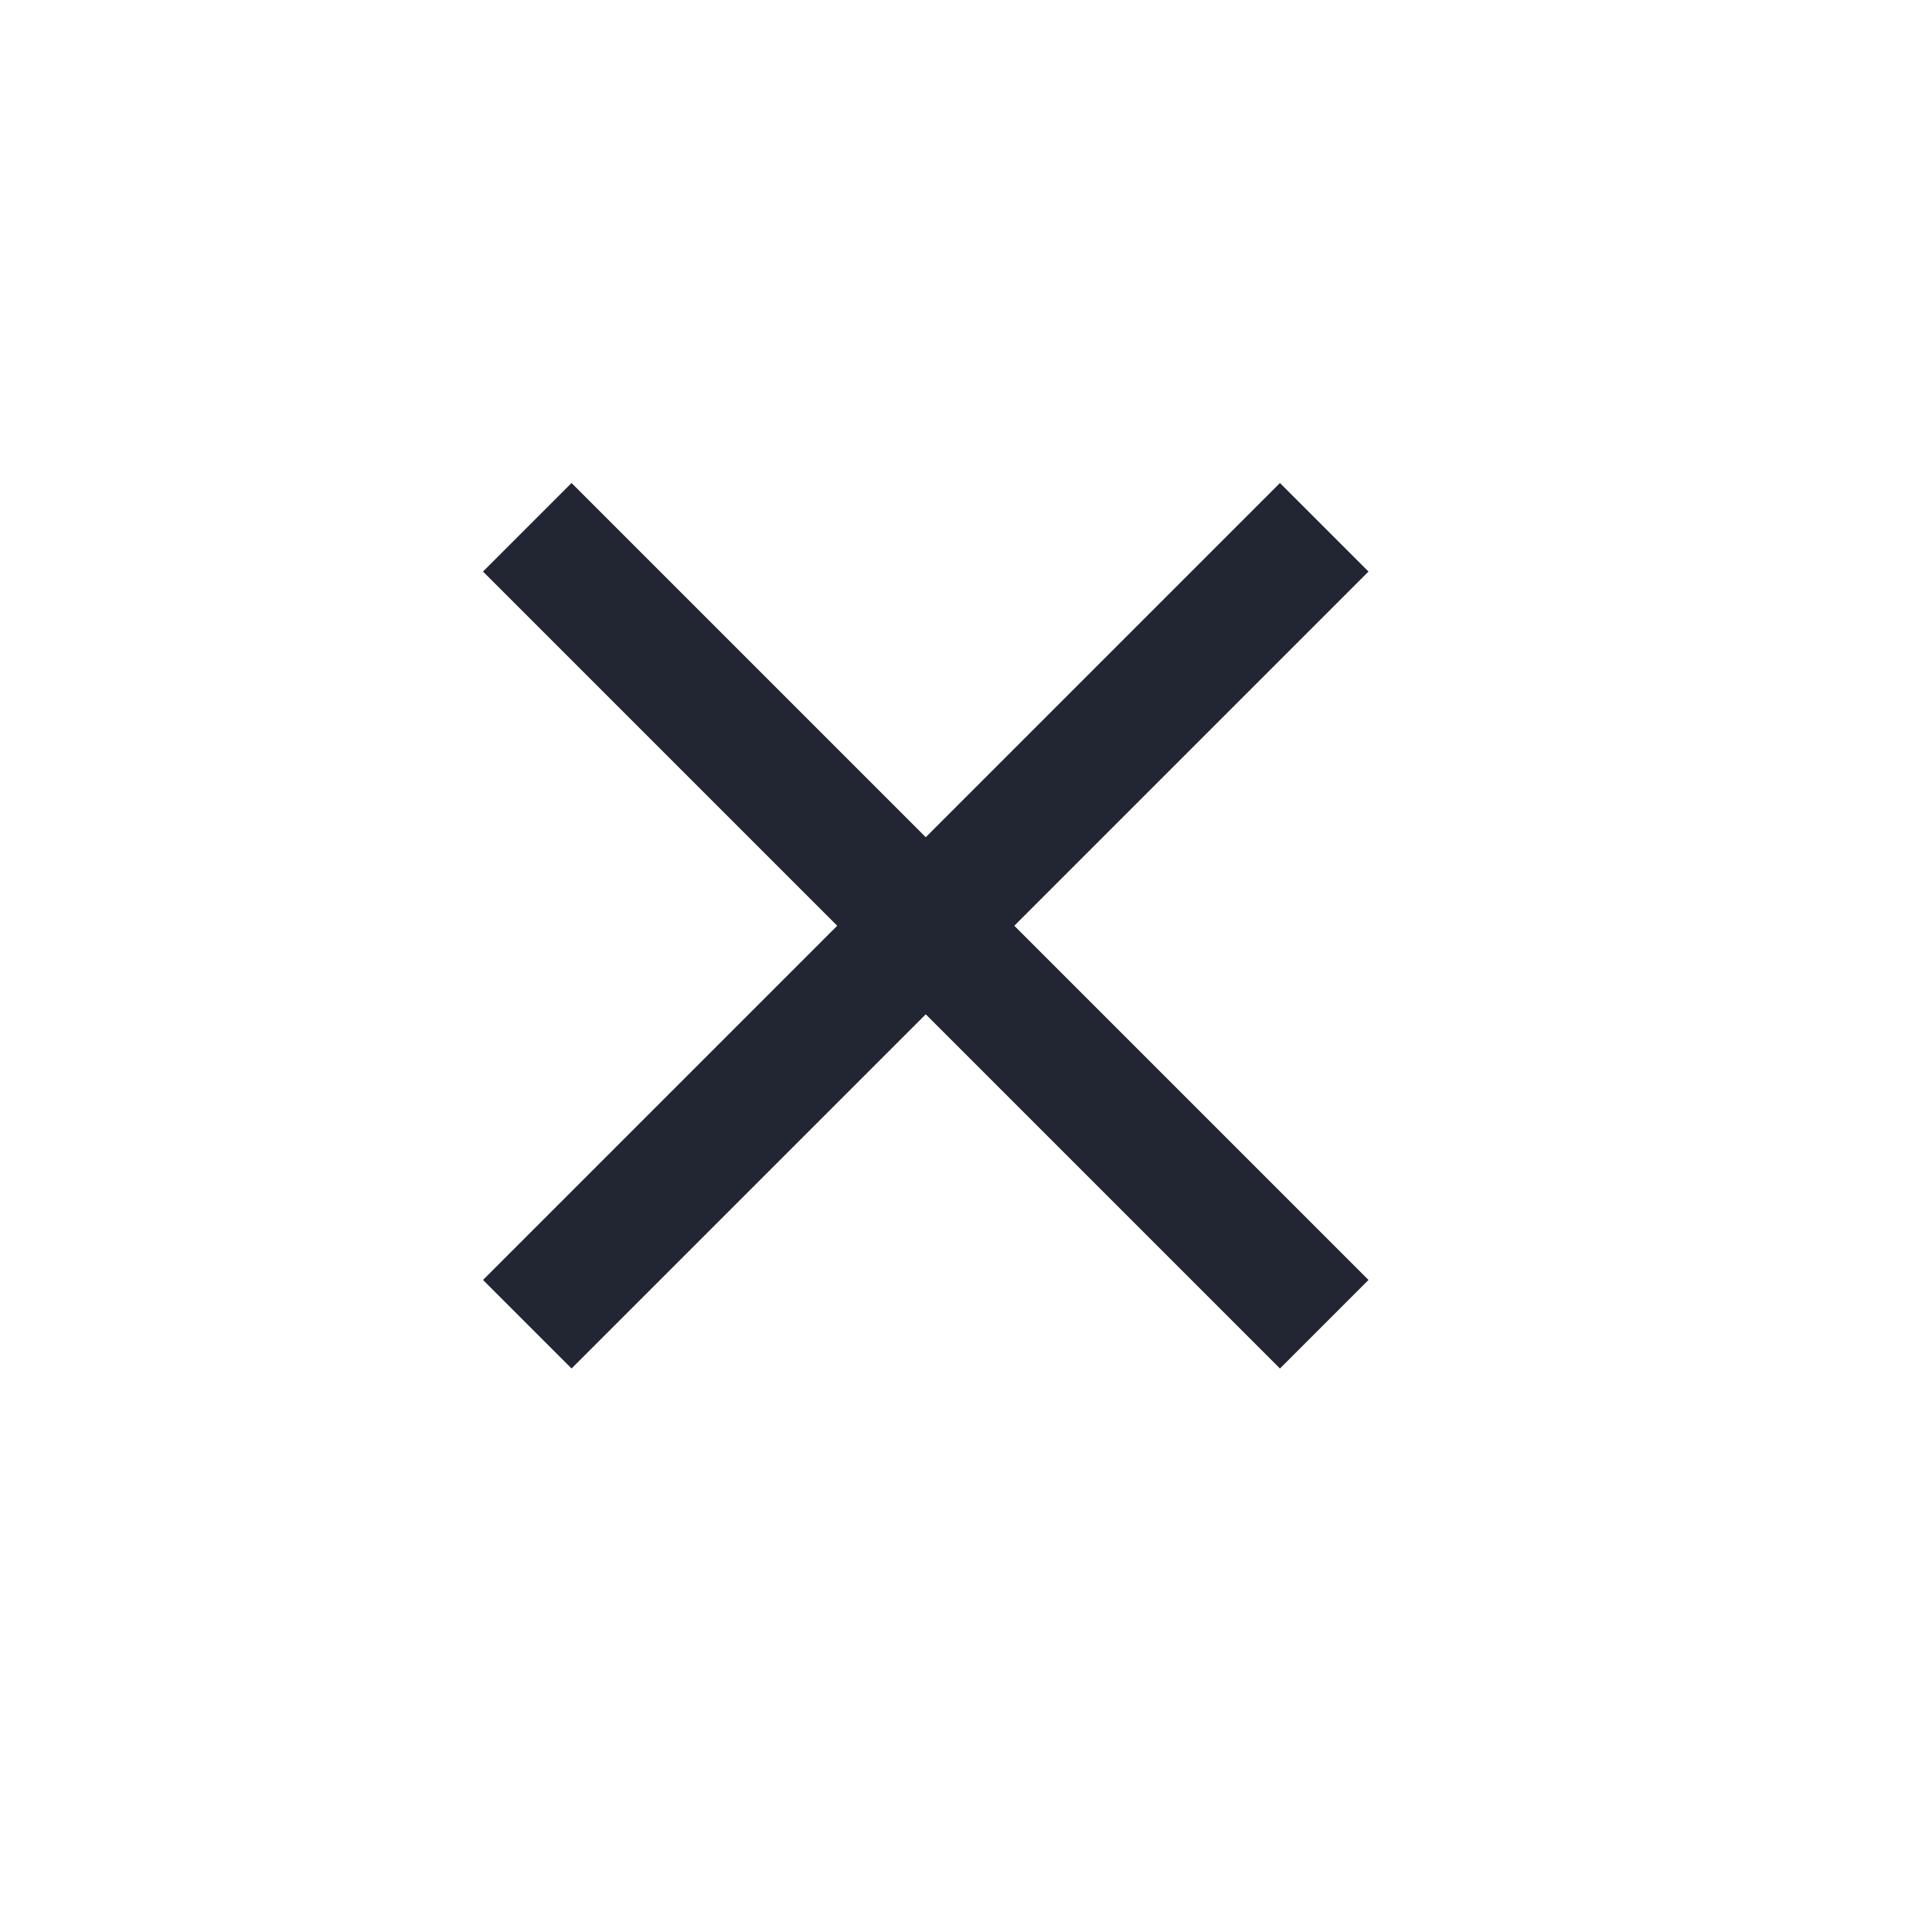
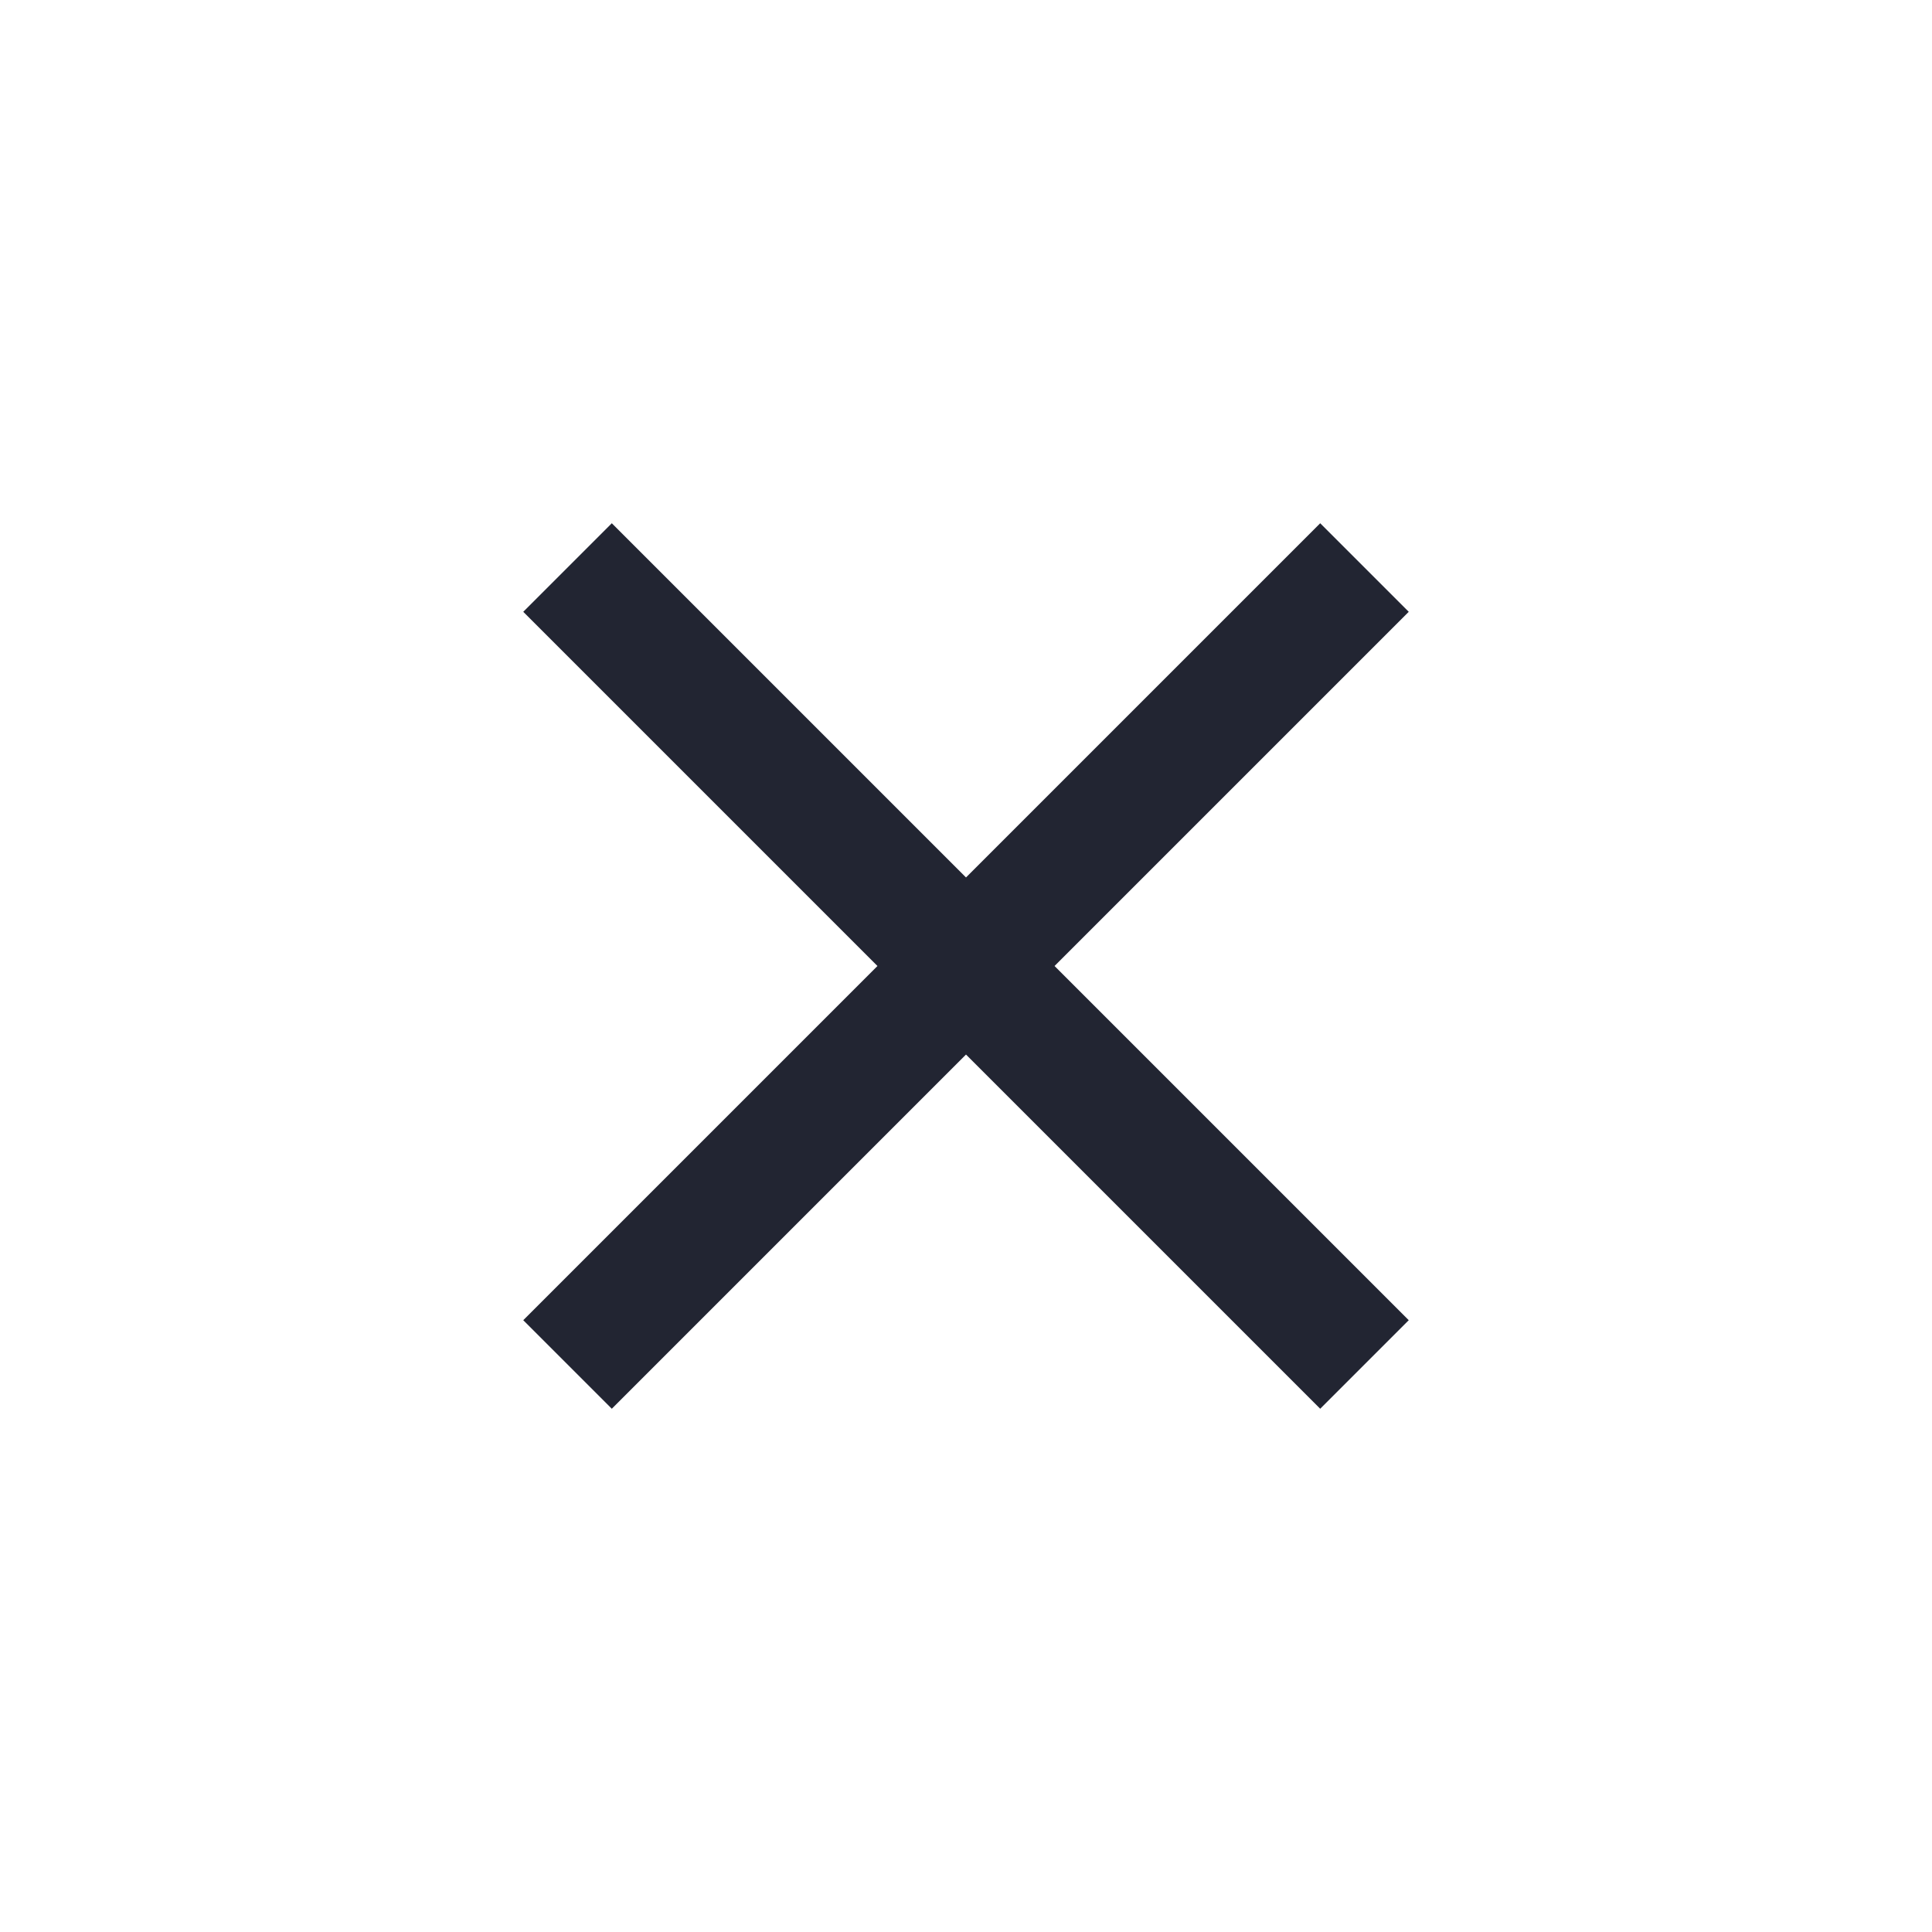
- <svg xmlns="http://www.w3.org/2000/svg" version="1.1" id="Layer_1" x="0px" y="0px" viewBox="0 0 24 24" style="enable-background:new 0 0 24 24;" xml:space="preserve">
-   <style type="text/css">
- 	.st0{fill:none;}
- 	.st1{fill-rule:evenodd;clip-rule:evenodd;fill:#222532;}
- </style>
-   <rect class="st0" width="24" height="24" />
-   <path class="st1" d="M17,7.1L15.9,6l-4.4,4.4L7.1,6L6,7.1l4.4,4.4L6,15.9L7.1,17l4.4-4.4l4.4,4.4l1.1-1.1l-4.4-4.4L17,7.1z" />
+ <svg xmlns="http://www.w3.org/2000/svg" width="24" height="24" viewBox="0 0 24 24" fill="none">
+   <path fill-rule="evenodd" clip-rule="evenodd" d="M17.5 7.6L16.4 6.5L12 10.9L7.6 6.5L6.5 7.6L10.9 12L6.5 16.4L7.6 17.5L12 13.1L16.4 17.5L17.5 16.4L13.1 12L17.5 7.6Z" fill="#222532" />
</svg>
